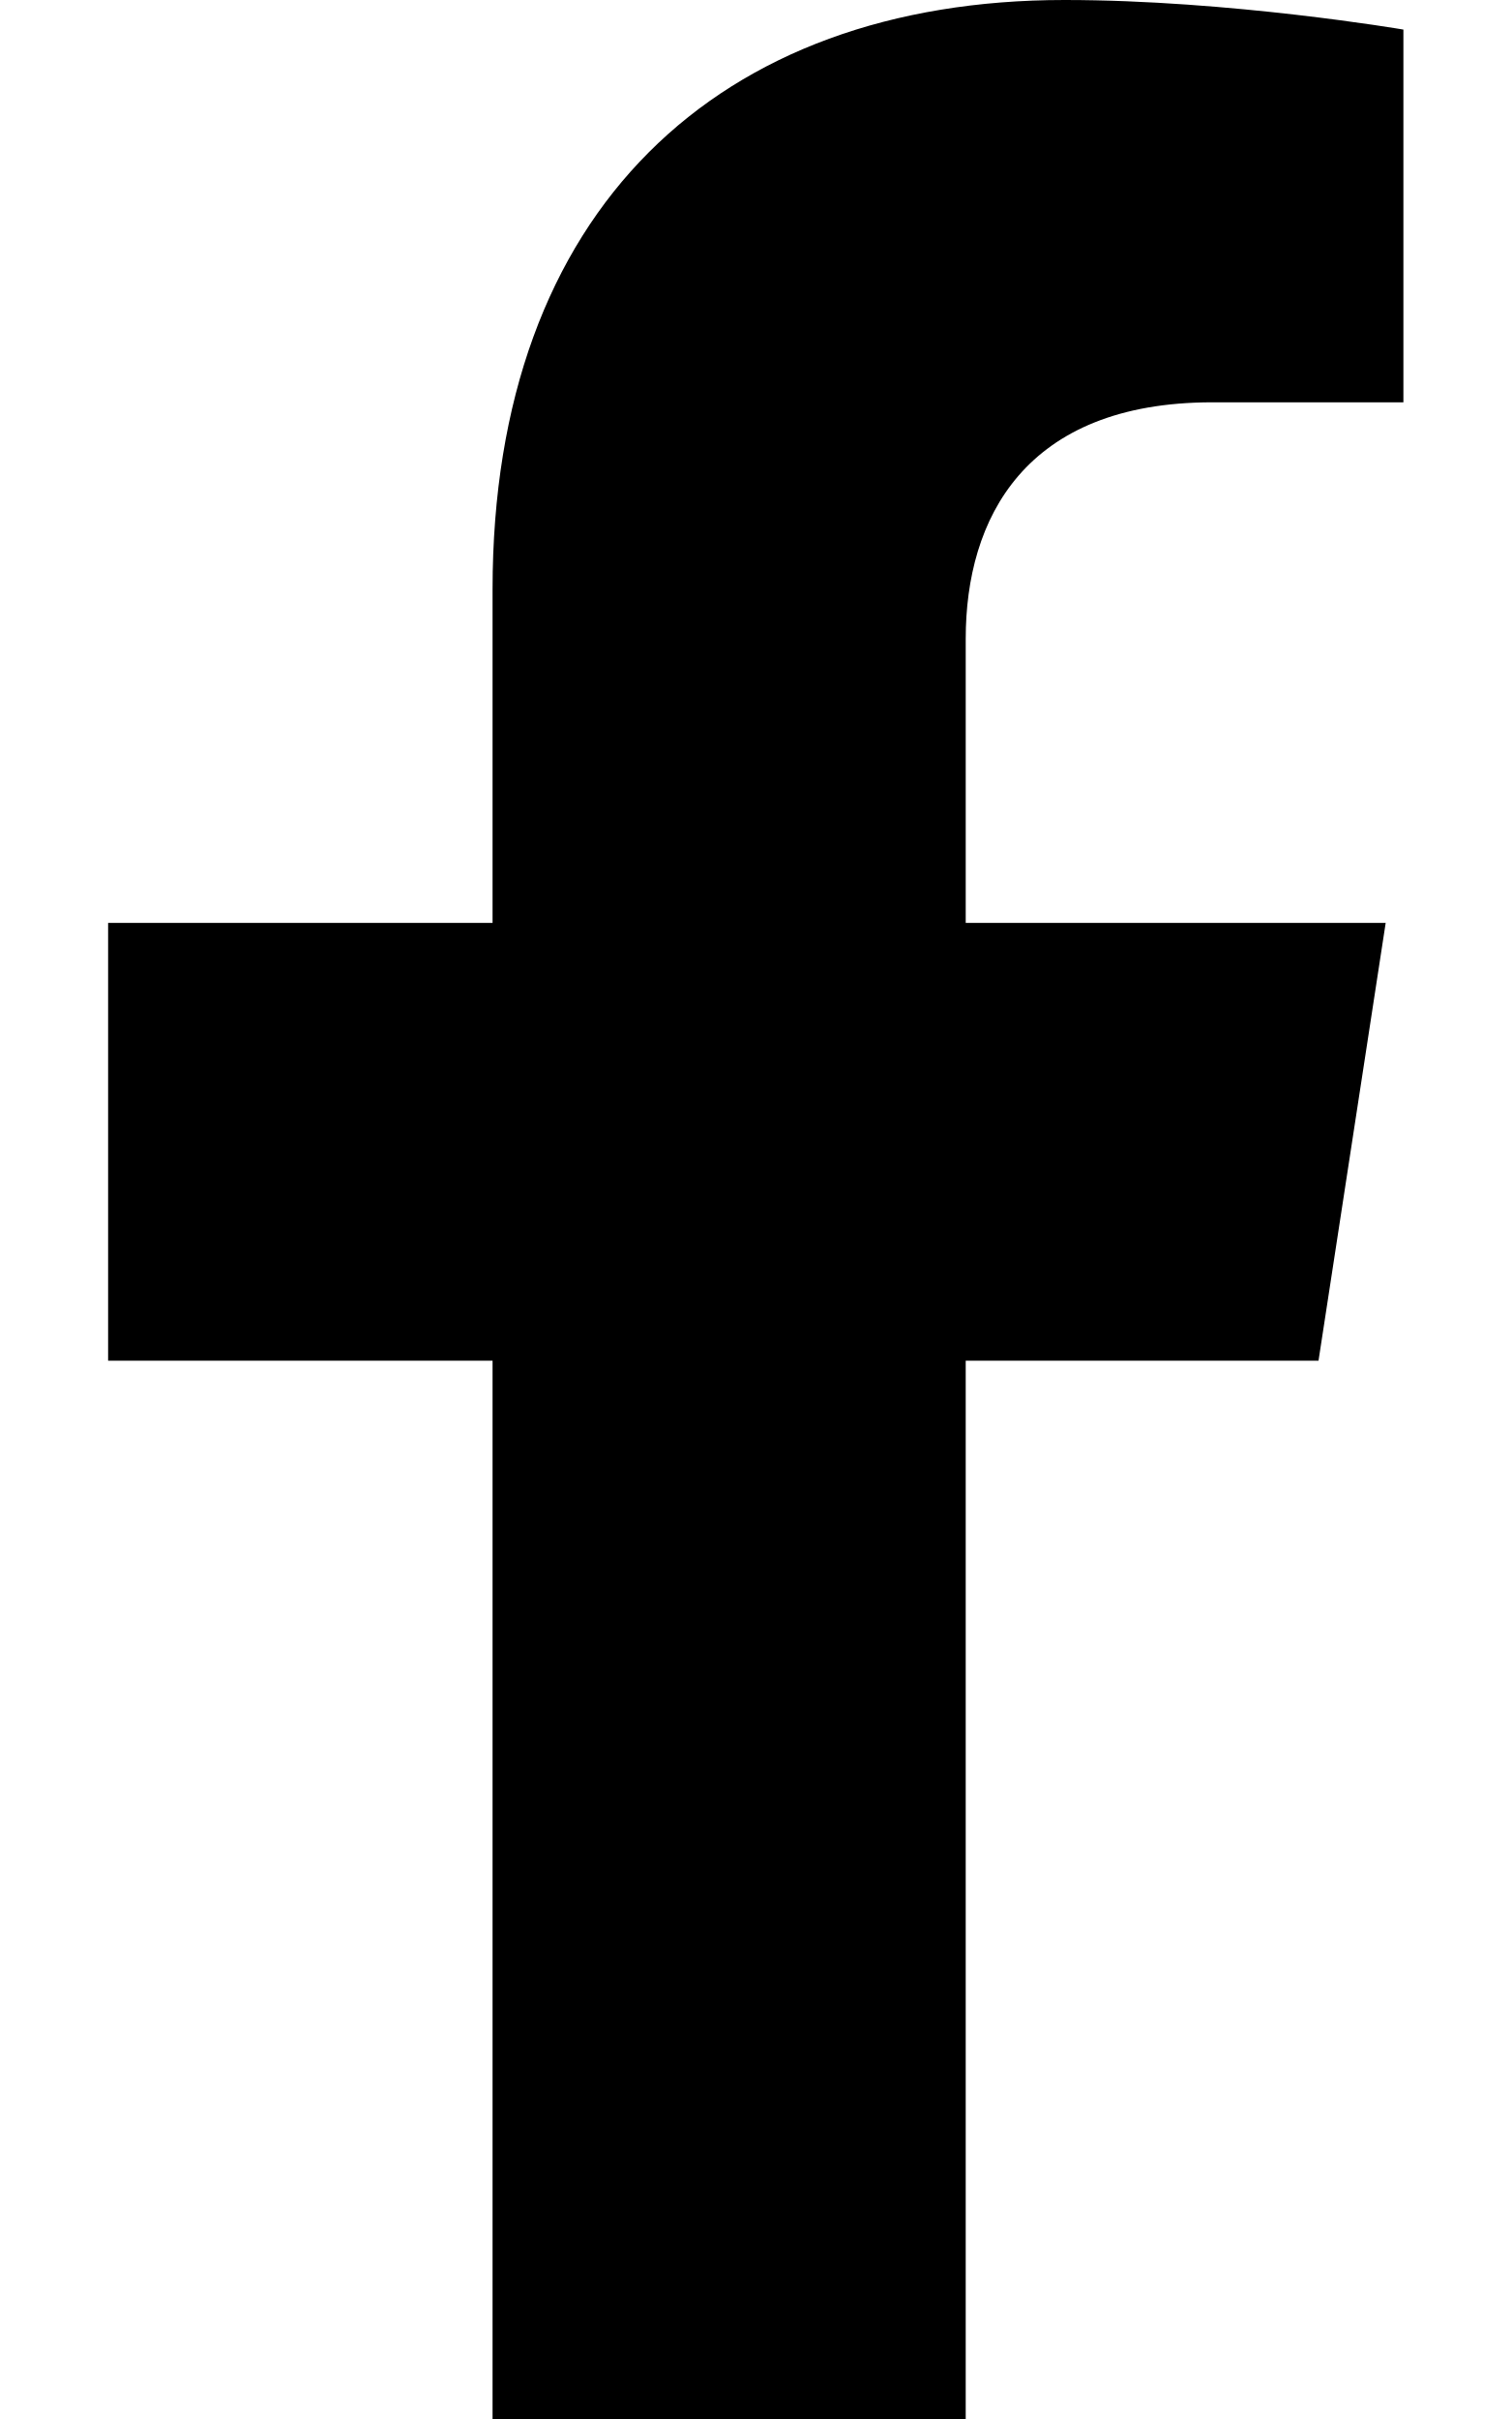
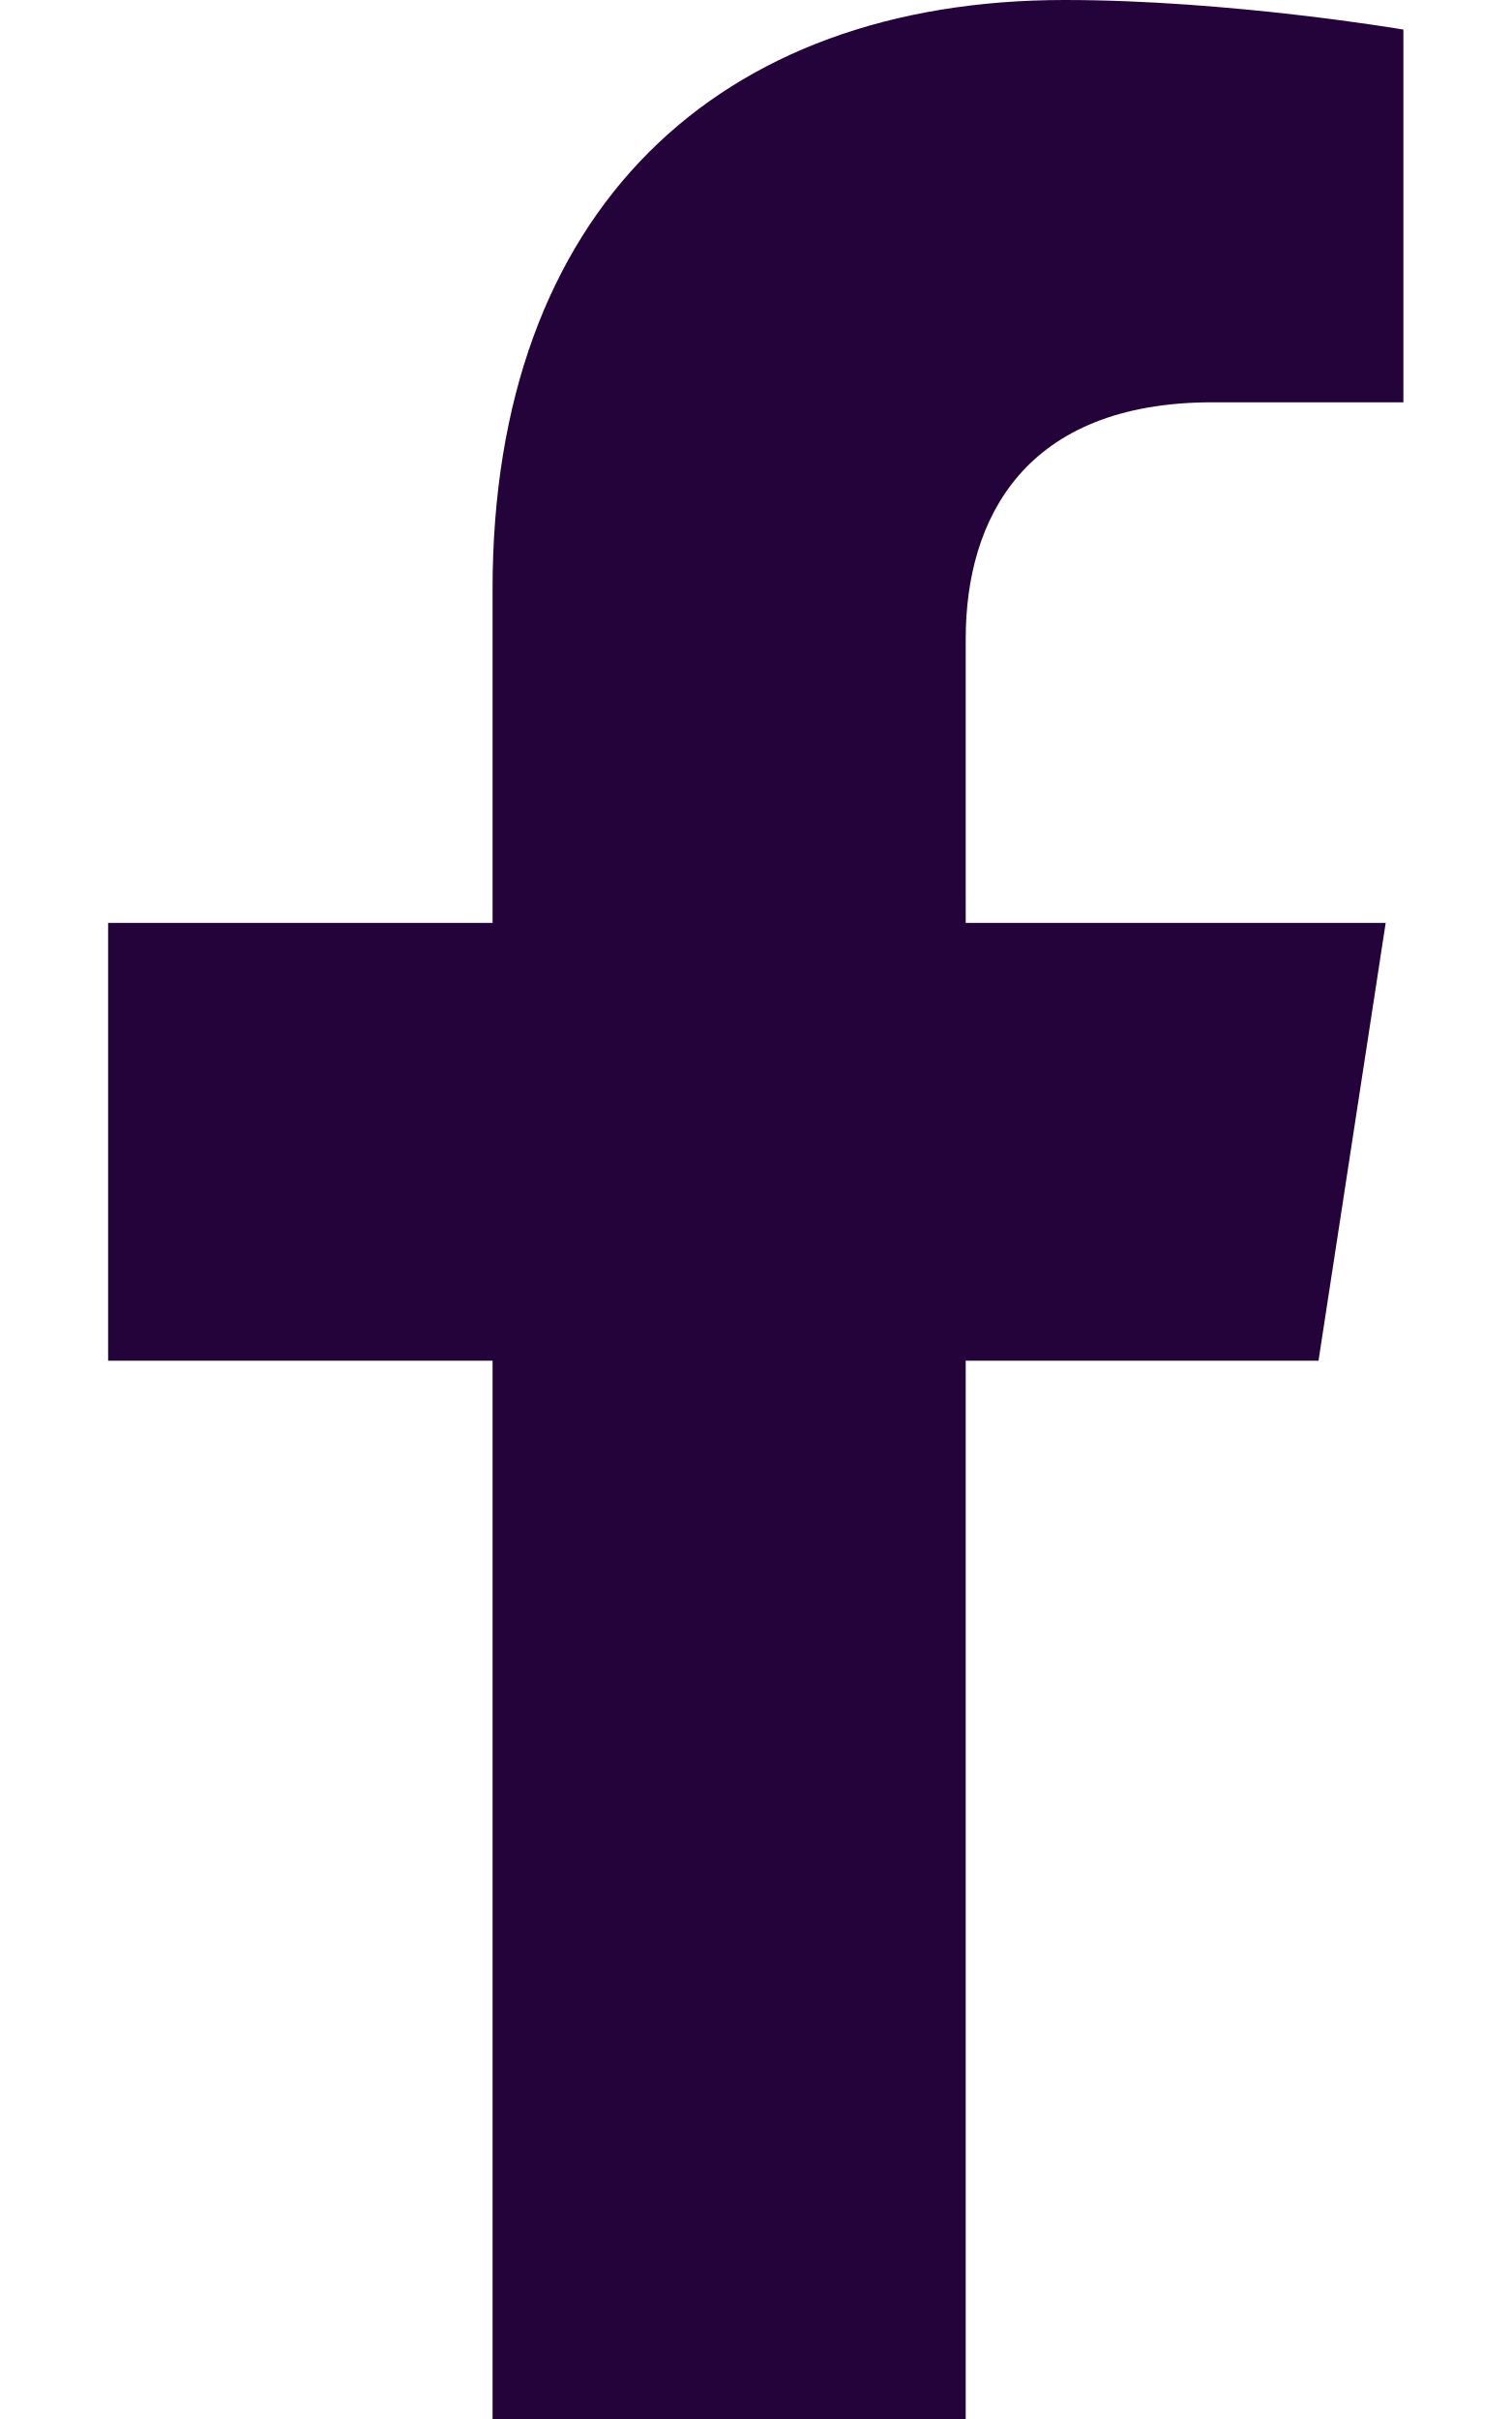
<svg xmlns="http://www.w3.org/2000/svg" aria-hidden="true" focusable="false" data-prefix="fab" data-icon="facebook-f" class="svg-inline--fa fa-facebook-f fa-w-10" role="img" viewBox="0 0 320 512">
-   <path fill="currentColor" d="M279.14 288l14.22-92.66h-88.91v-60.13c0-25.35 12.42-50.06 52.24-50.06h40.42V6.26S260.43 0 225.36 0c-73.22 0-121.08 44.38-121.08 124.72v70.62H22.89V288h81.39v224h100.17V288z" />
+   <path fill="#23033A" d="M279.14 288l14.22-92.66h-88.91v-60.13c0-25.35 12.42-50.06 52.24-50.06h40.42V6.26S260.43 0 225.36 0c-73.22 0-121.08 44.38-121.08 124.72v70.62H22.89V288h81.39v224h100.17V288z" />
</svg>
